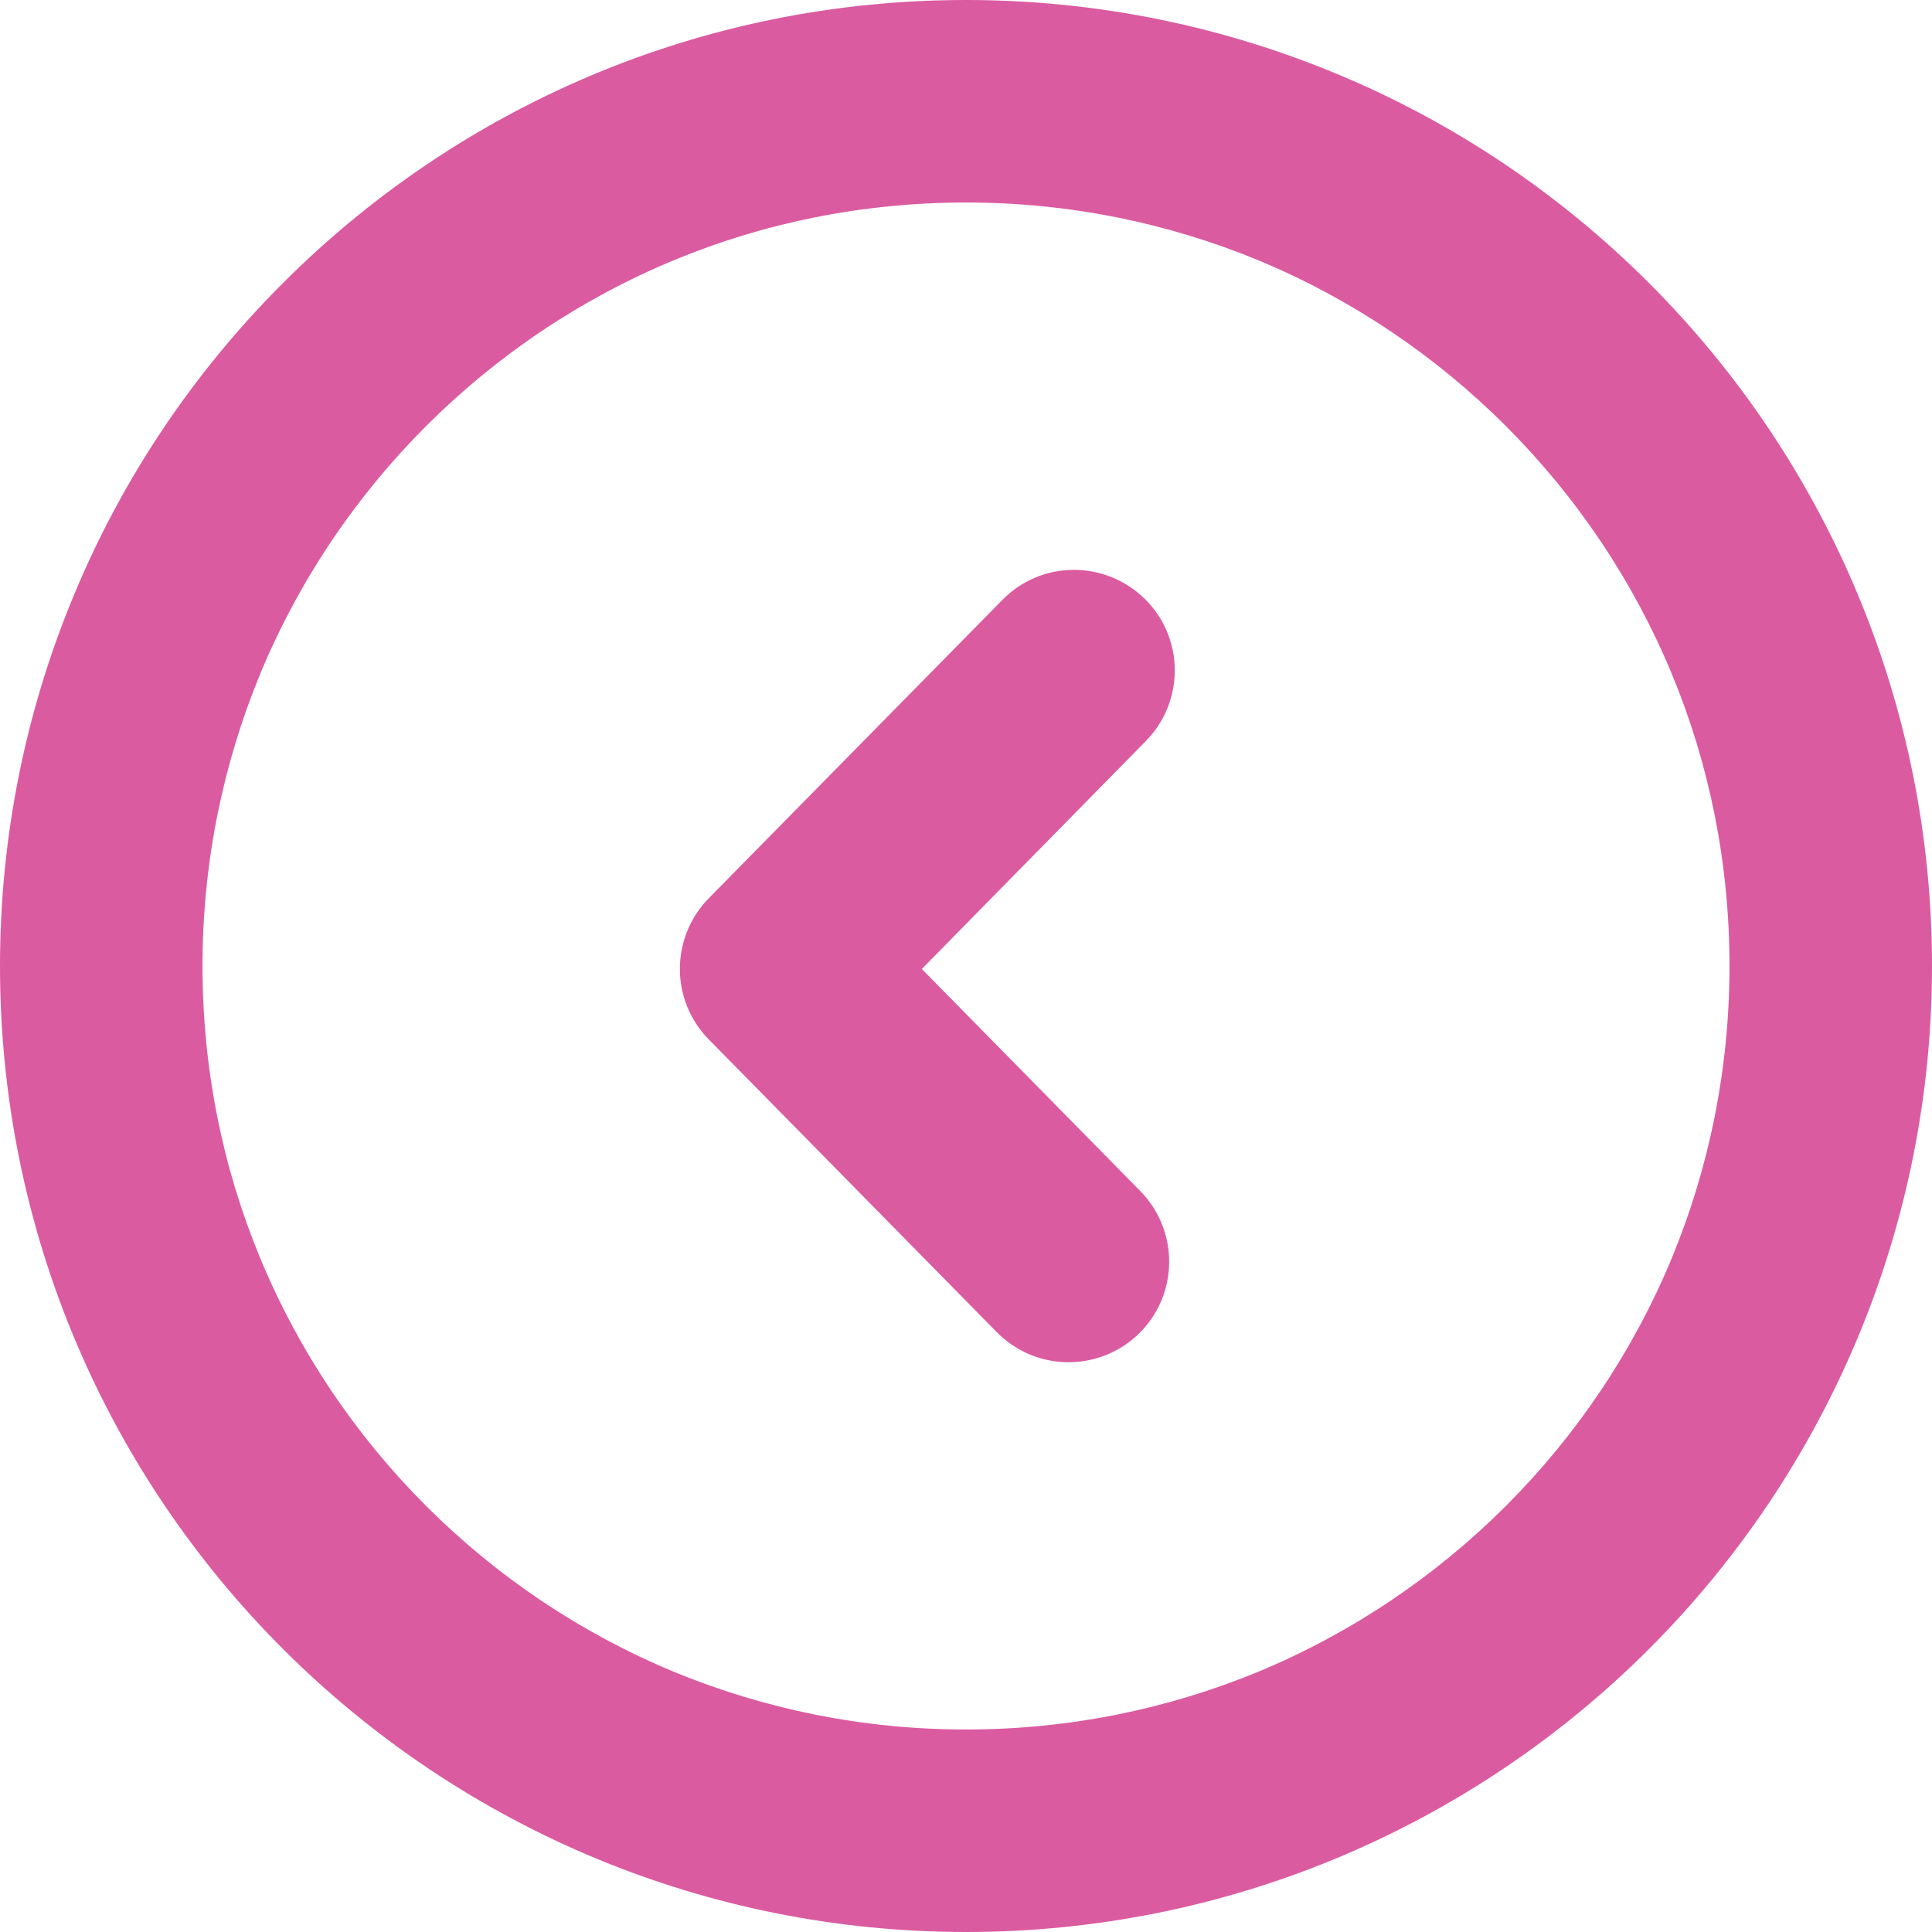
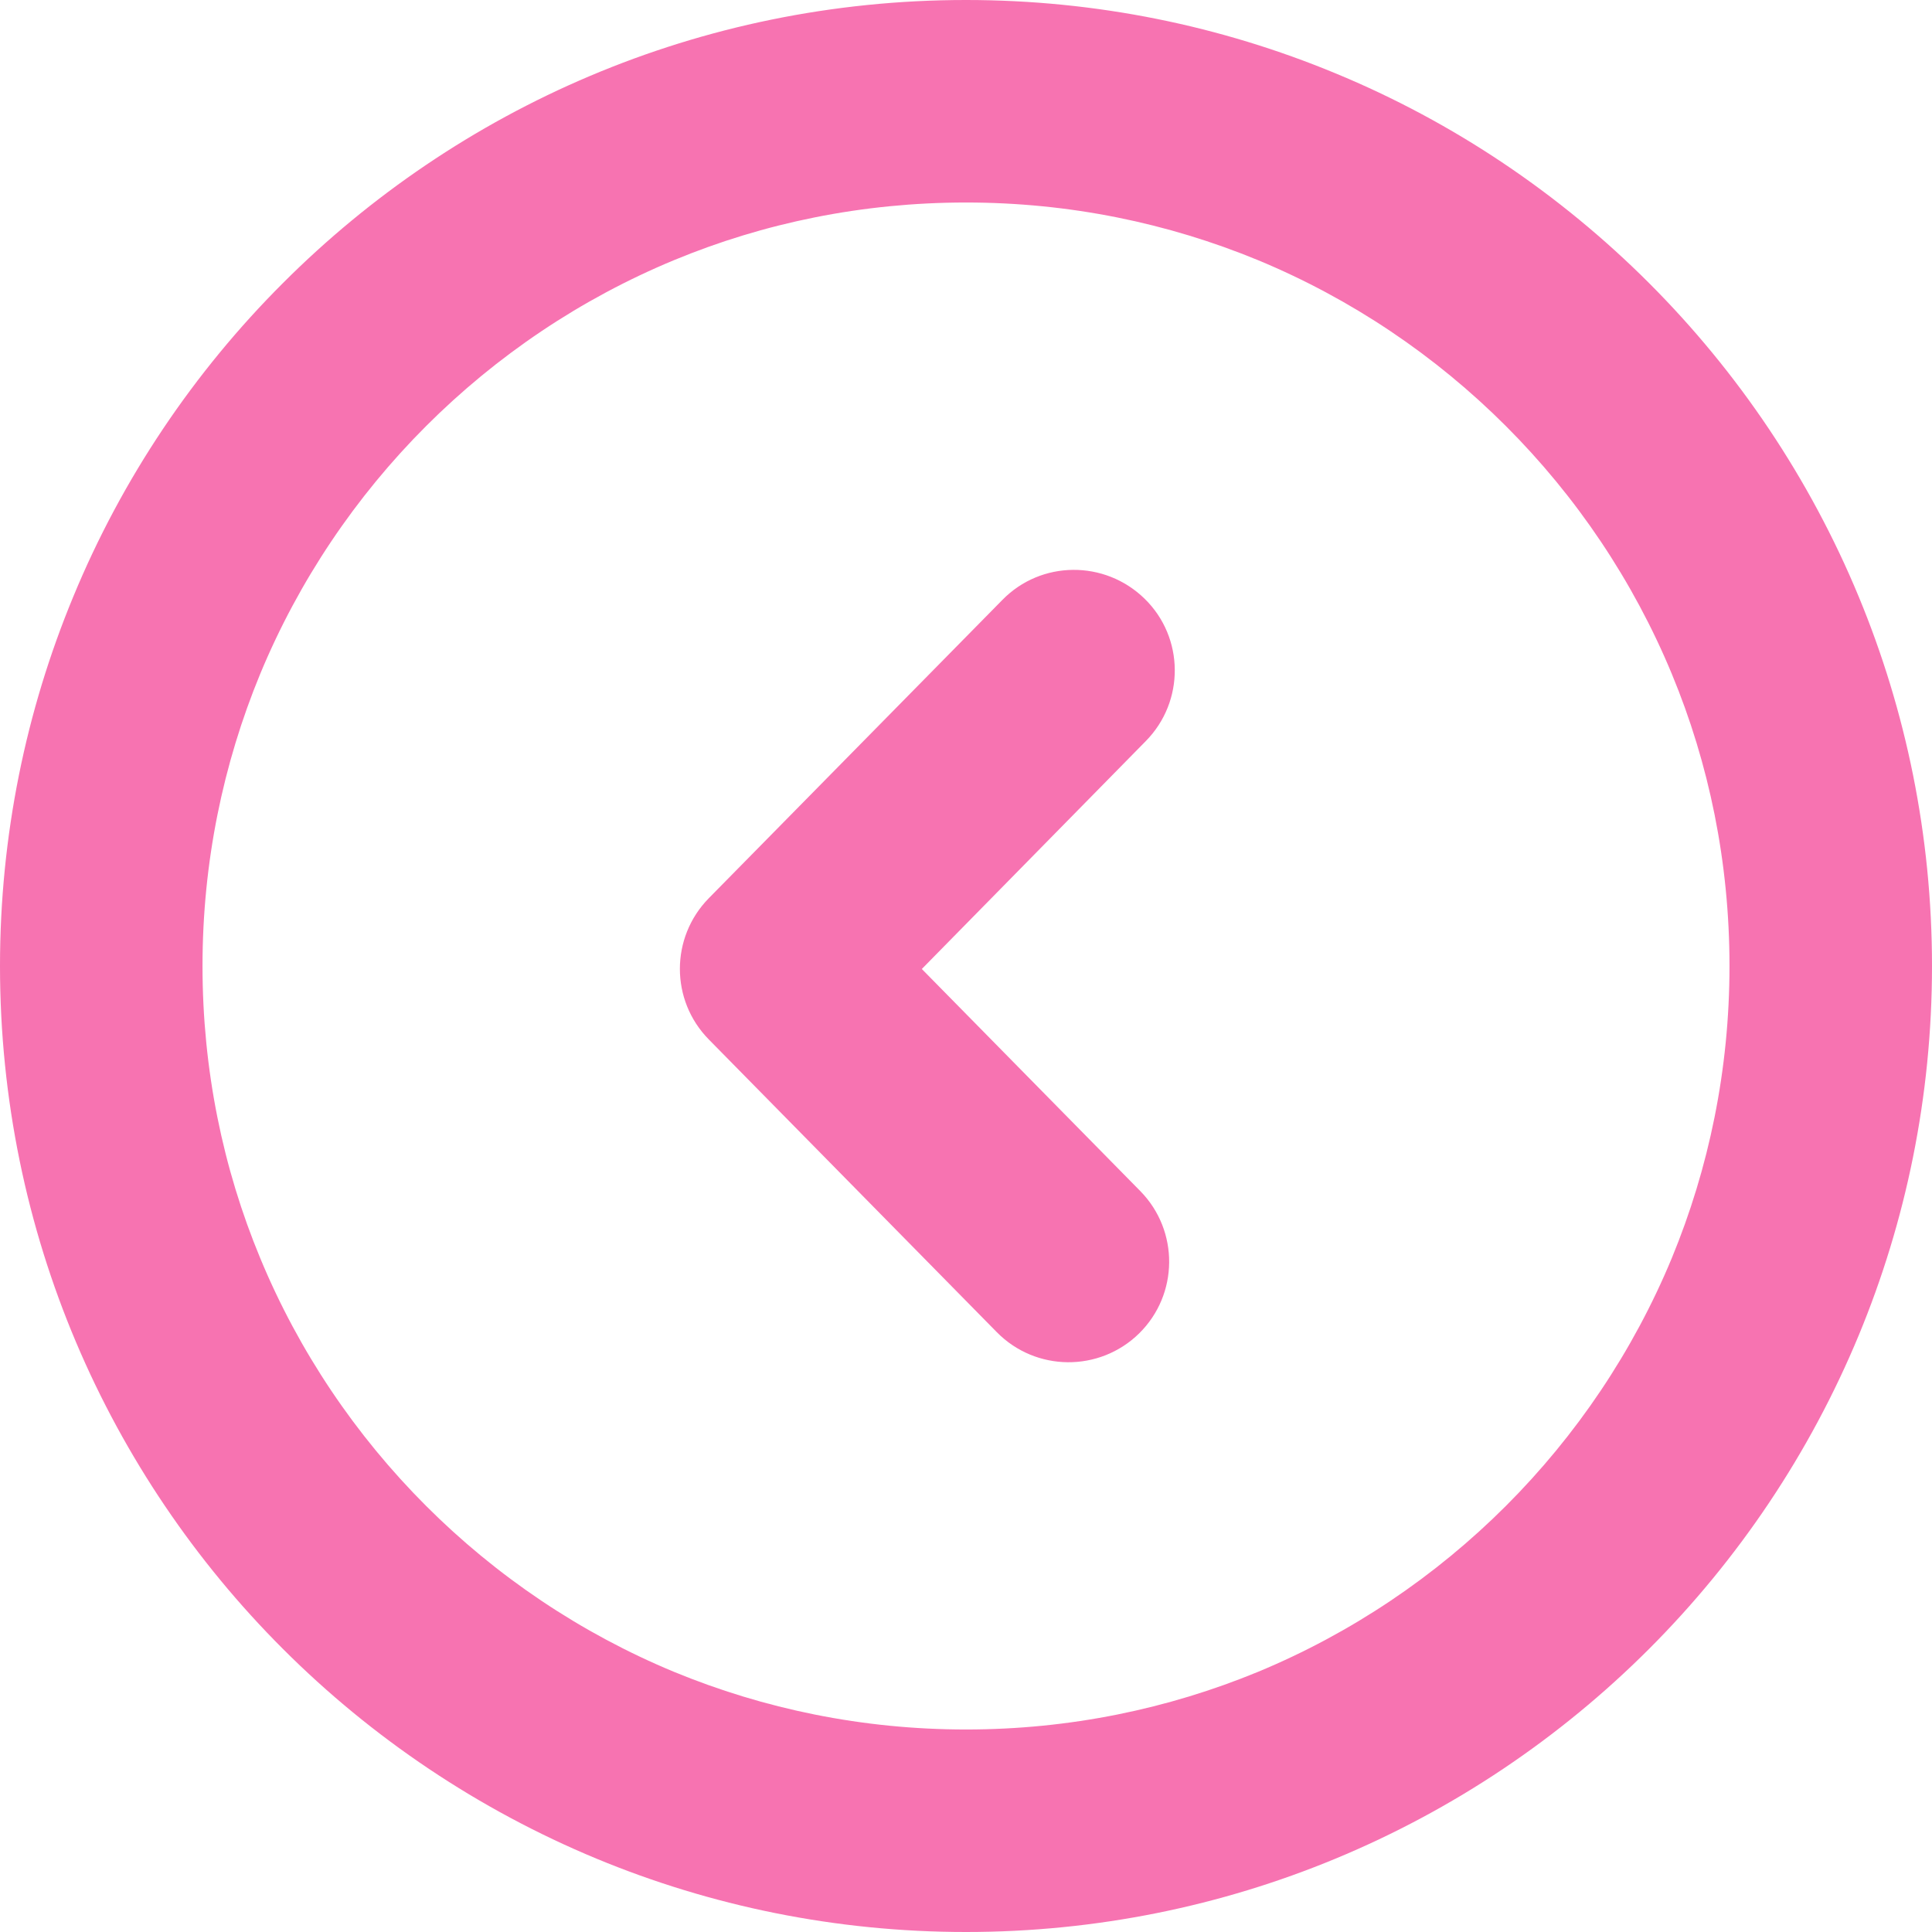
- <svg xmlns="http://www.w3.org/2000/svg" version="1.1" id="Layer_1" fill="#db5ba1" x="0px" y="0px" viewBox="0 0 122.88 122.88" style="enable-background:new 0 0 122.88 122.88" xml:space="preserve">
+ <svg xmlns="http://www.w3.org/2000/svg" version="1.1" id="Layer_1" fill="#f773b1" x="0px" y="0px" viewBox="0 0 122.88 122.88" style="enable-background:new 0 0 122.88 122.88" xml:space="preserve">
  <g>
    <path d="M84.93,4.66C77.69,1.66,69.75,0,61.44,0C44.48,0,29.11,6.88,18,18C12.34,23.65,7.77,30.42,4.66,37.95 C1.66,45.19,0,53.13,0,61.44c0,16.96,6.88,32.33,18,43.44c5.66,5.66,12.43,10.22,19.95,13.34c7.24,3,15.18,4.66,23.49,4.66 c8.31,0,16.25-1.66,23.49-4.66c7.53-3.12,14.29-7.68,19.95-13.34c5.66-5.66,10.22-12.43,13.34-19.95c3-7.24,4.66-15.18,4.66-23.49 c0-8.31-1.66-16.25-4.66-23.49c-3.12-7.53-7.68-14.29-13.34-19.95C99.22,12.34,92.46,7.77,84.93,4.66L84.93,4.66z M72.88,47.13 c2.48-2.52,2.45-6.58-0.08-9.05s-6.58-2.45-9.05,0.08L45.08,57.13c-2.45,2.5-2.45,6.49,0,8.98l18.32,18.62 c2.48,2.52,6.53,2.55,9.05,0.08c2.52-2.48,2.55-6.53,0.08-9.05l-13.9-14.13L72.88,47.13L72.88,47.13z M80.02,16.55 c5.93,2.46,11.28,6.07,15.76,10.55c4.48,4.48,8.09,9.83,10.55,15.76c2.37,5.71,3.67,11.99,3.67,18.58c0,6.59-1.31,12.86-3.67,18.58 c-2.46,5.93-6.07,11.28-10.55,15.76c-4.48,4.48-9.83,8.09-15.76,10.55C74.3,108.69,68.03,110,61.44,110s-12.86-1.31-18.58-3.67 c-5.93-2.46-11.28-6.07-15.76-10.55c-4.48-4.48-8.09-9.82-10.55-15.76c-2.37-5.71-3.67-11.99-3.67-18.58 c0-6.59,1.31-12.86,3.67-18.58c2.46-5.93,6.07-11.28,10.55-15.76c4.48-4.48,9.83-8.09,15.76-10.55c5.71-2.37,11.99-3.67,18.58-3.67 C68.03,12.88,74.3,14.19,80.02,16.55L80.02,16.55z" />
  </g>
</svg>
